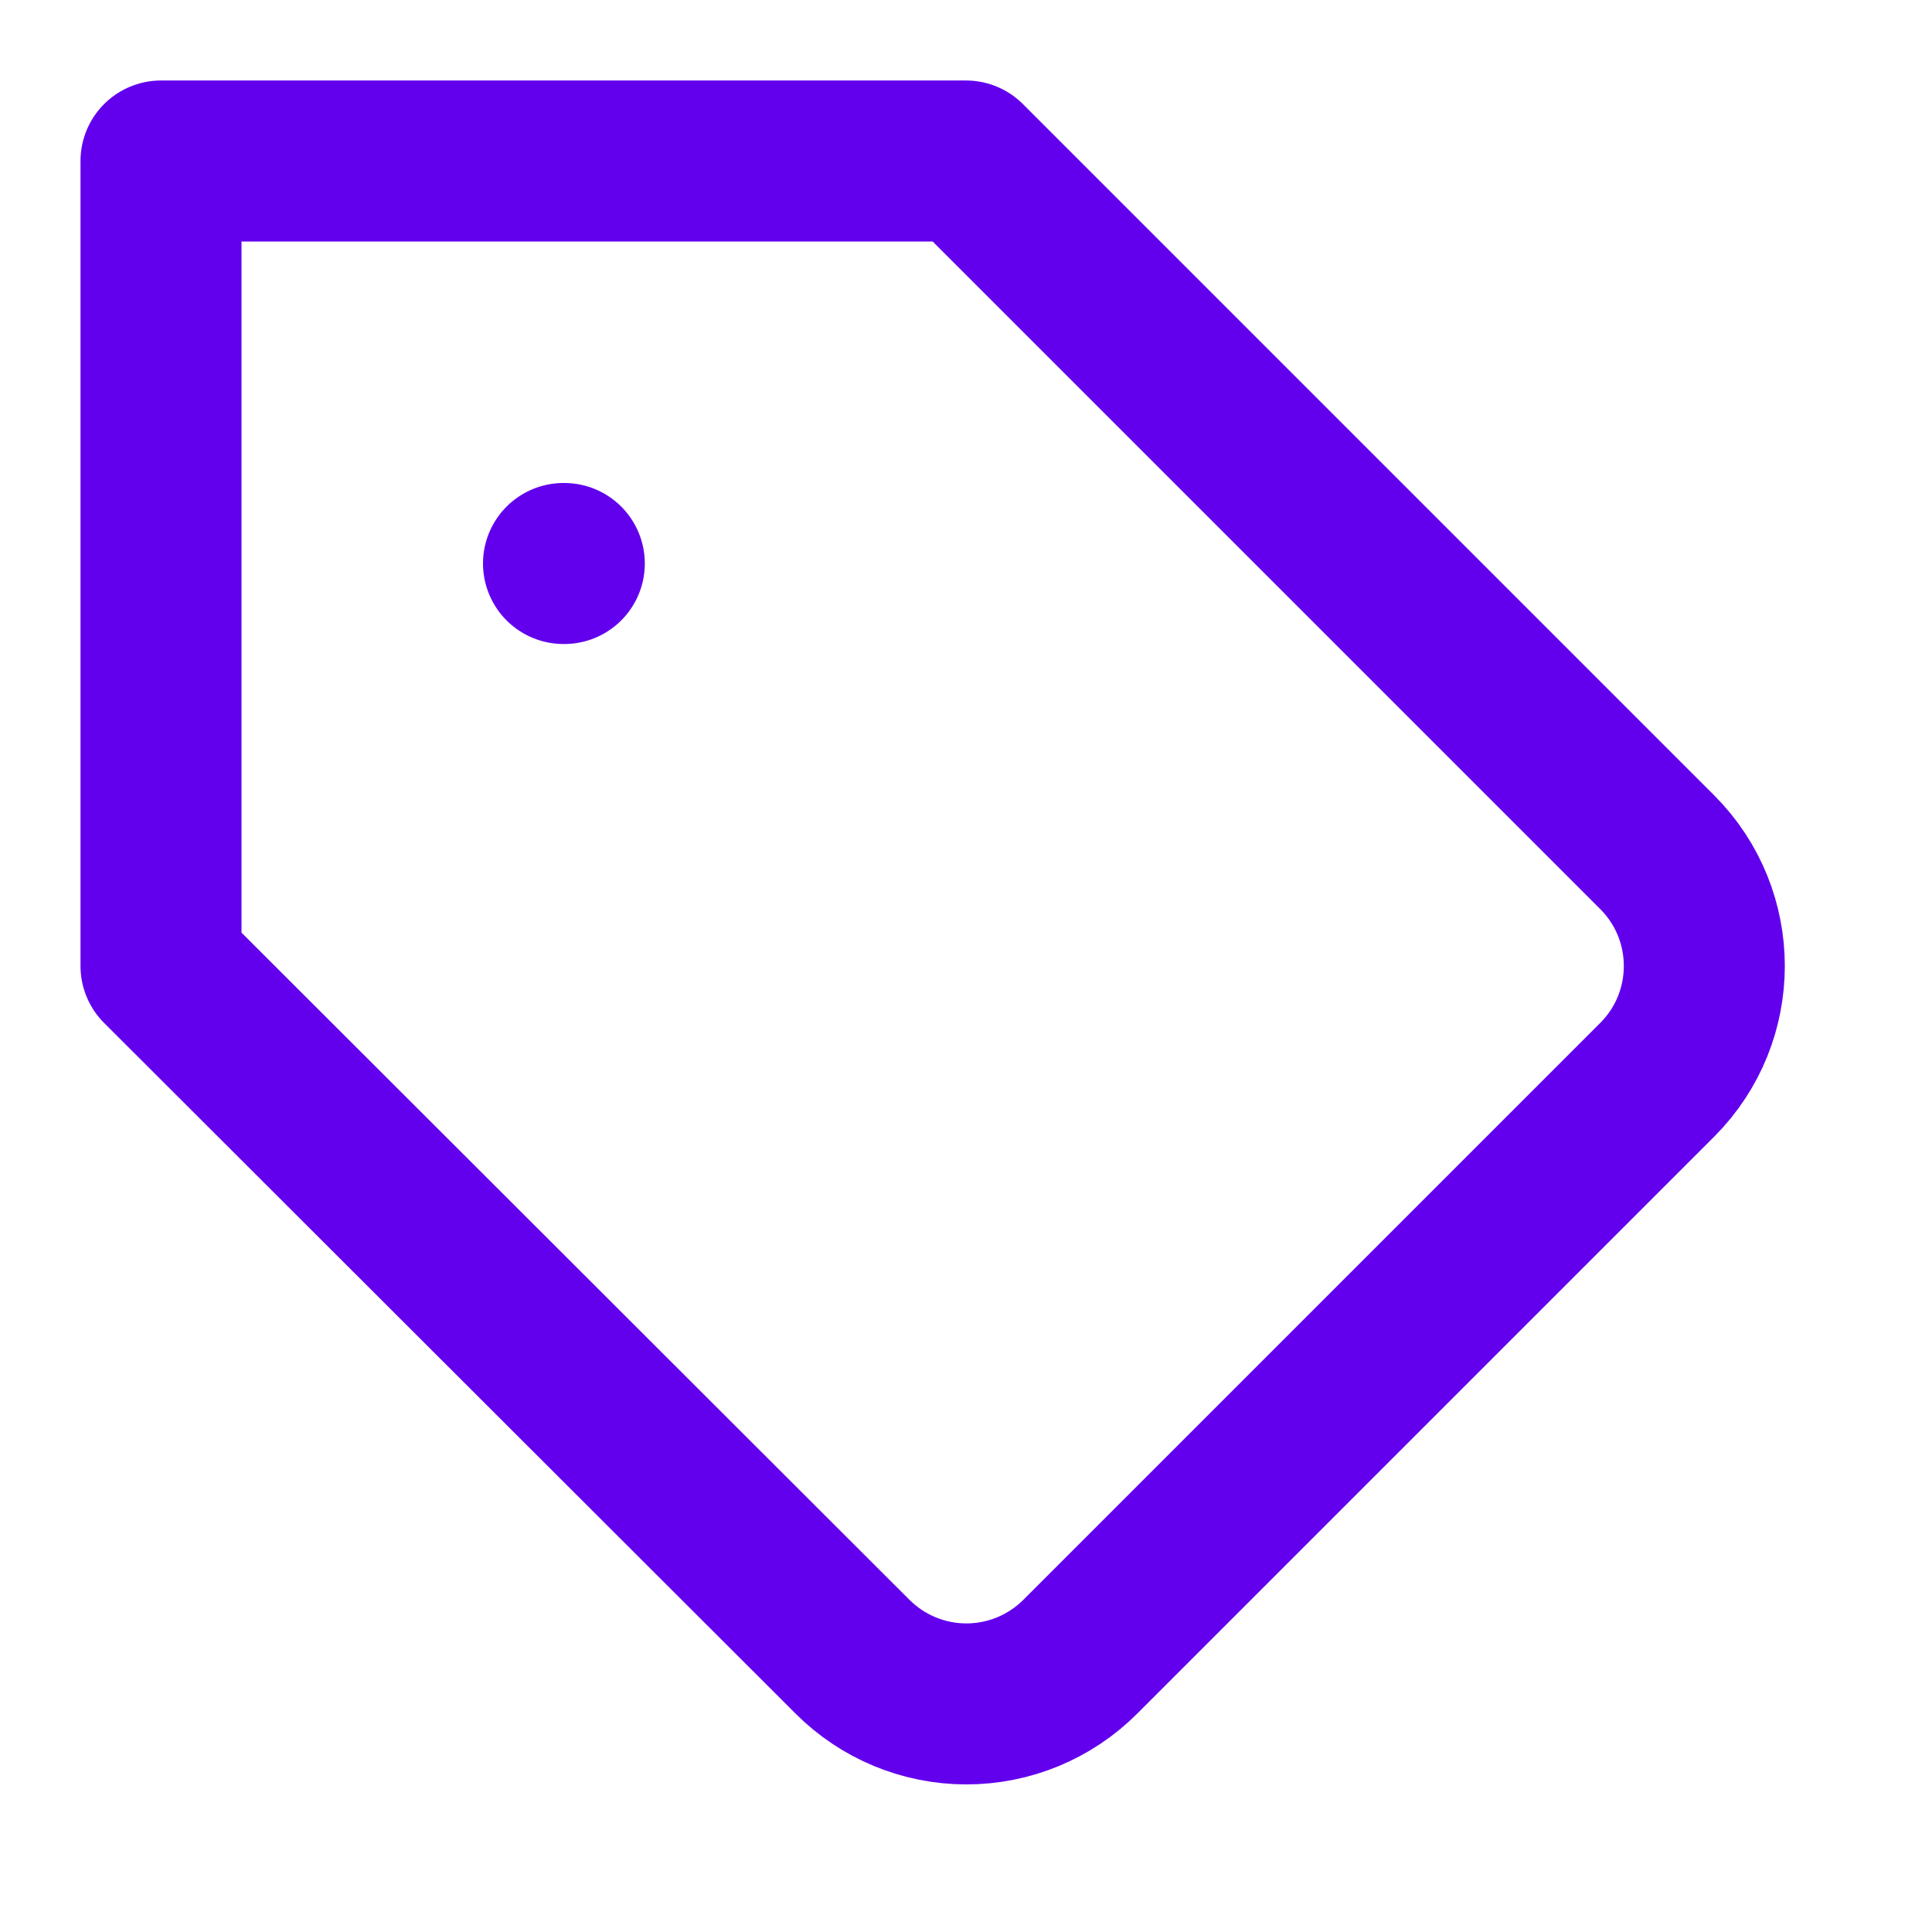
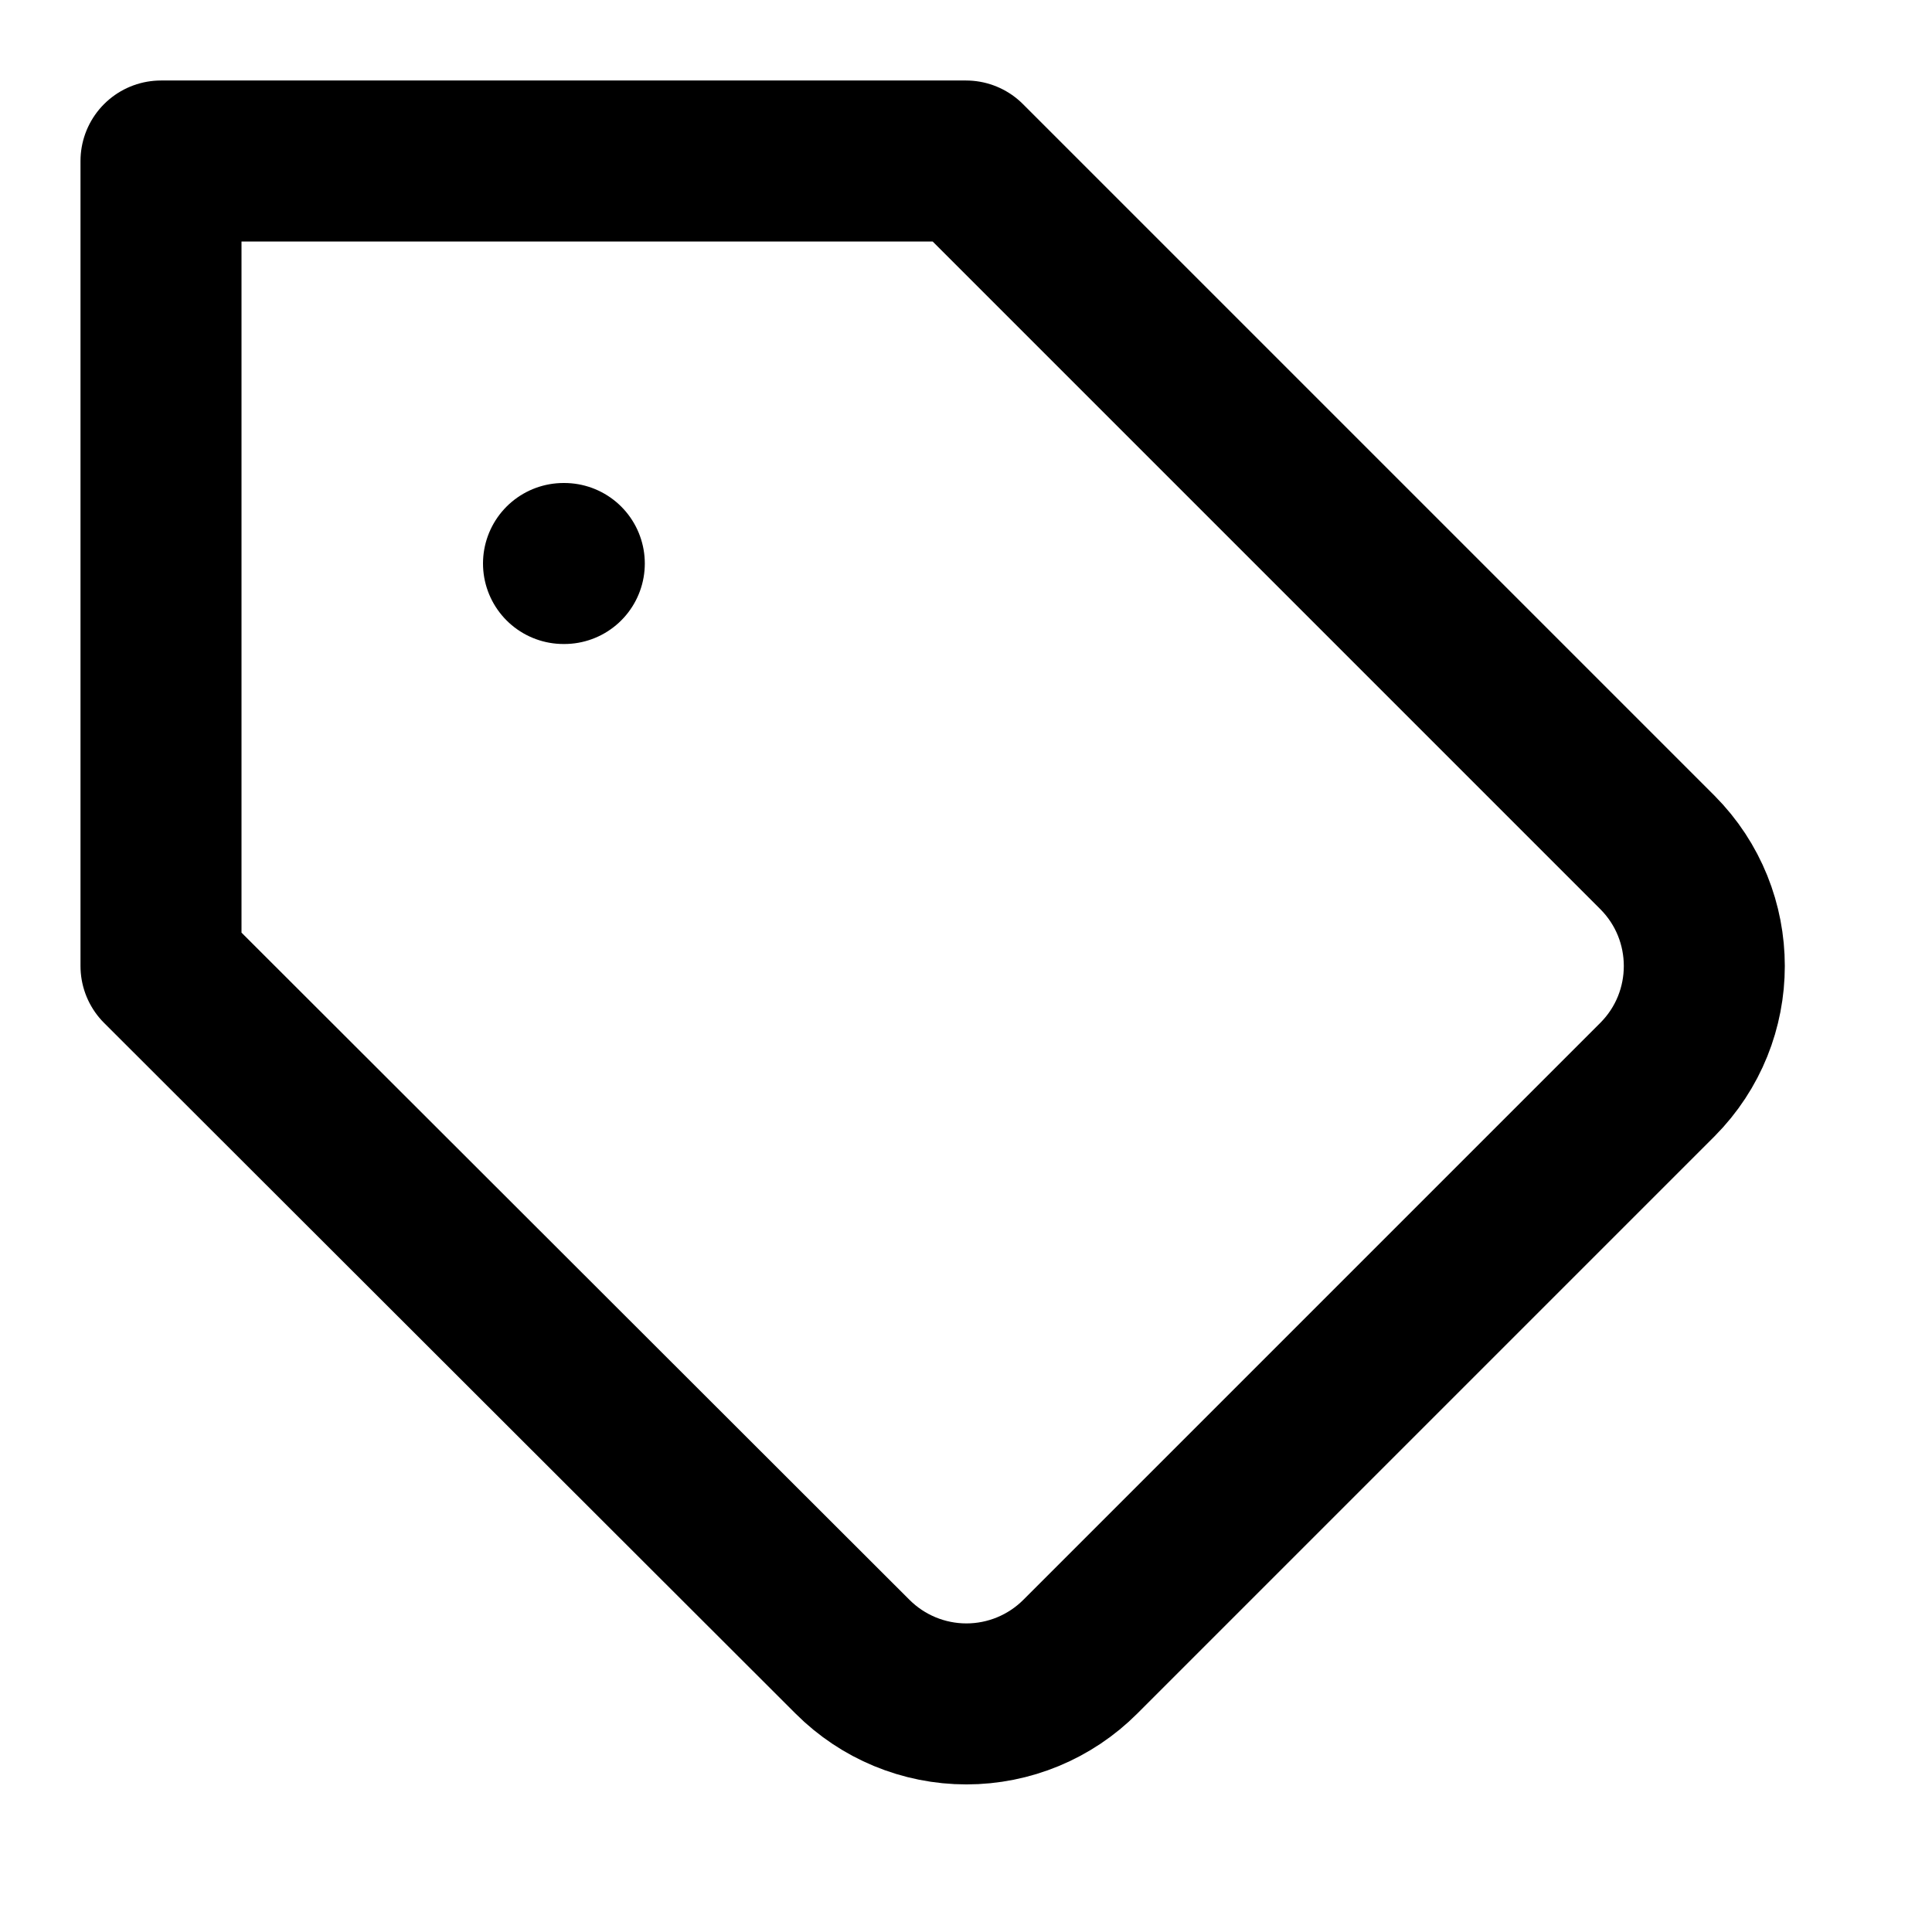
- <svg xmlns="http://www.w3.org/2000/svg" width="32" height="32" viewBox="0 0 24 24" fill="none" stroke="#6200ee" stroke-width="2" stroke-linecap="round" stroke-linejoin="round" class="feather feather-tag">
+ <svg xmlns="http://www.w3.org/2000/svg" width="32" height="32" viewBox="0 0 24 24" fill="none" stroke="#000" stroke-width="2" stroke-linecap="round" stroke-linejoin="round" class="feather feather-tag">
  <path d="M20.59 13.41l-7.17 7.17a2 2 0 0 1-2.83 0L2 12V2h10l8.59 8.59a2 2 0 0 1 0 2.82z" />
  <line x1="7" y1="7" x2="7.01" y2="7" />
</svg>
